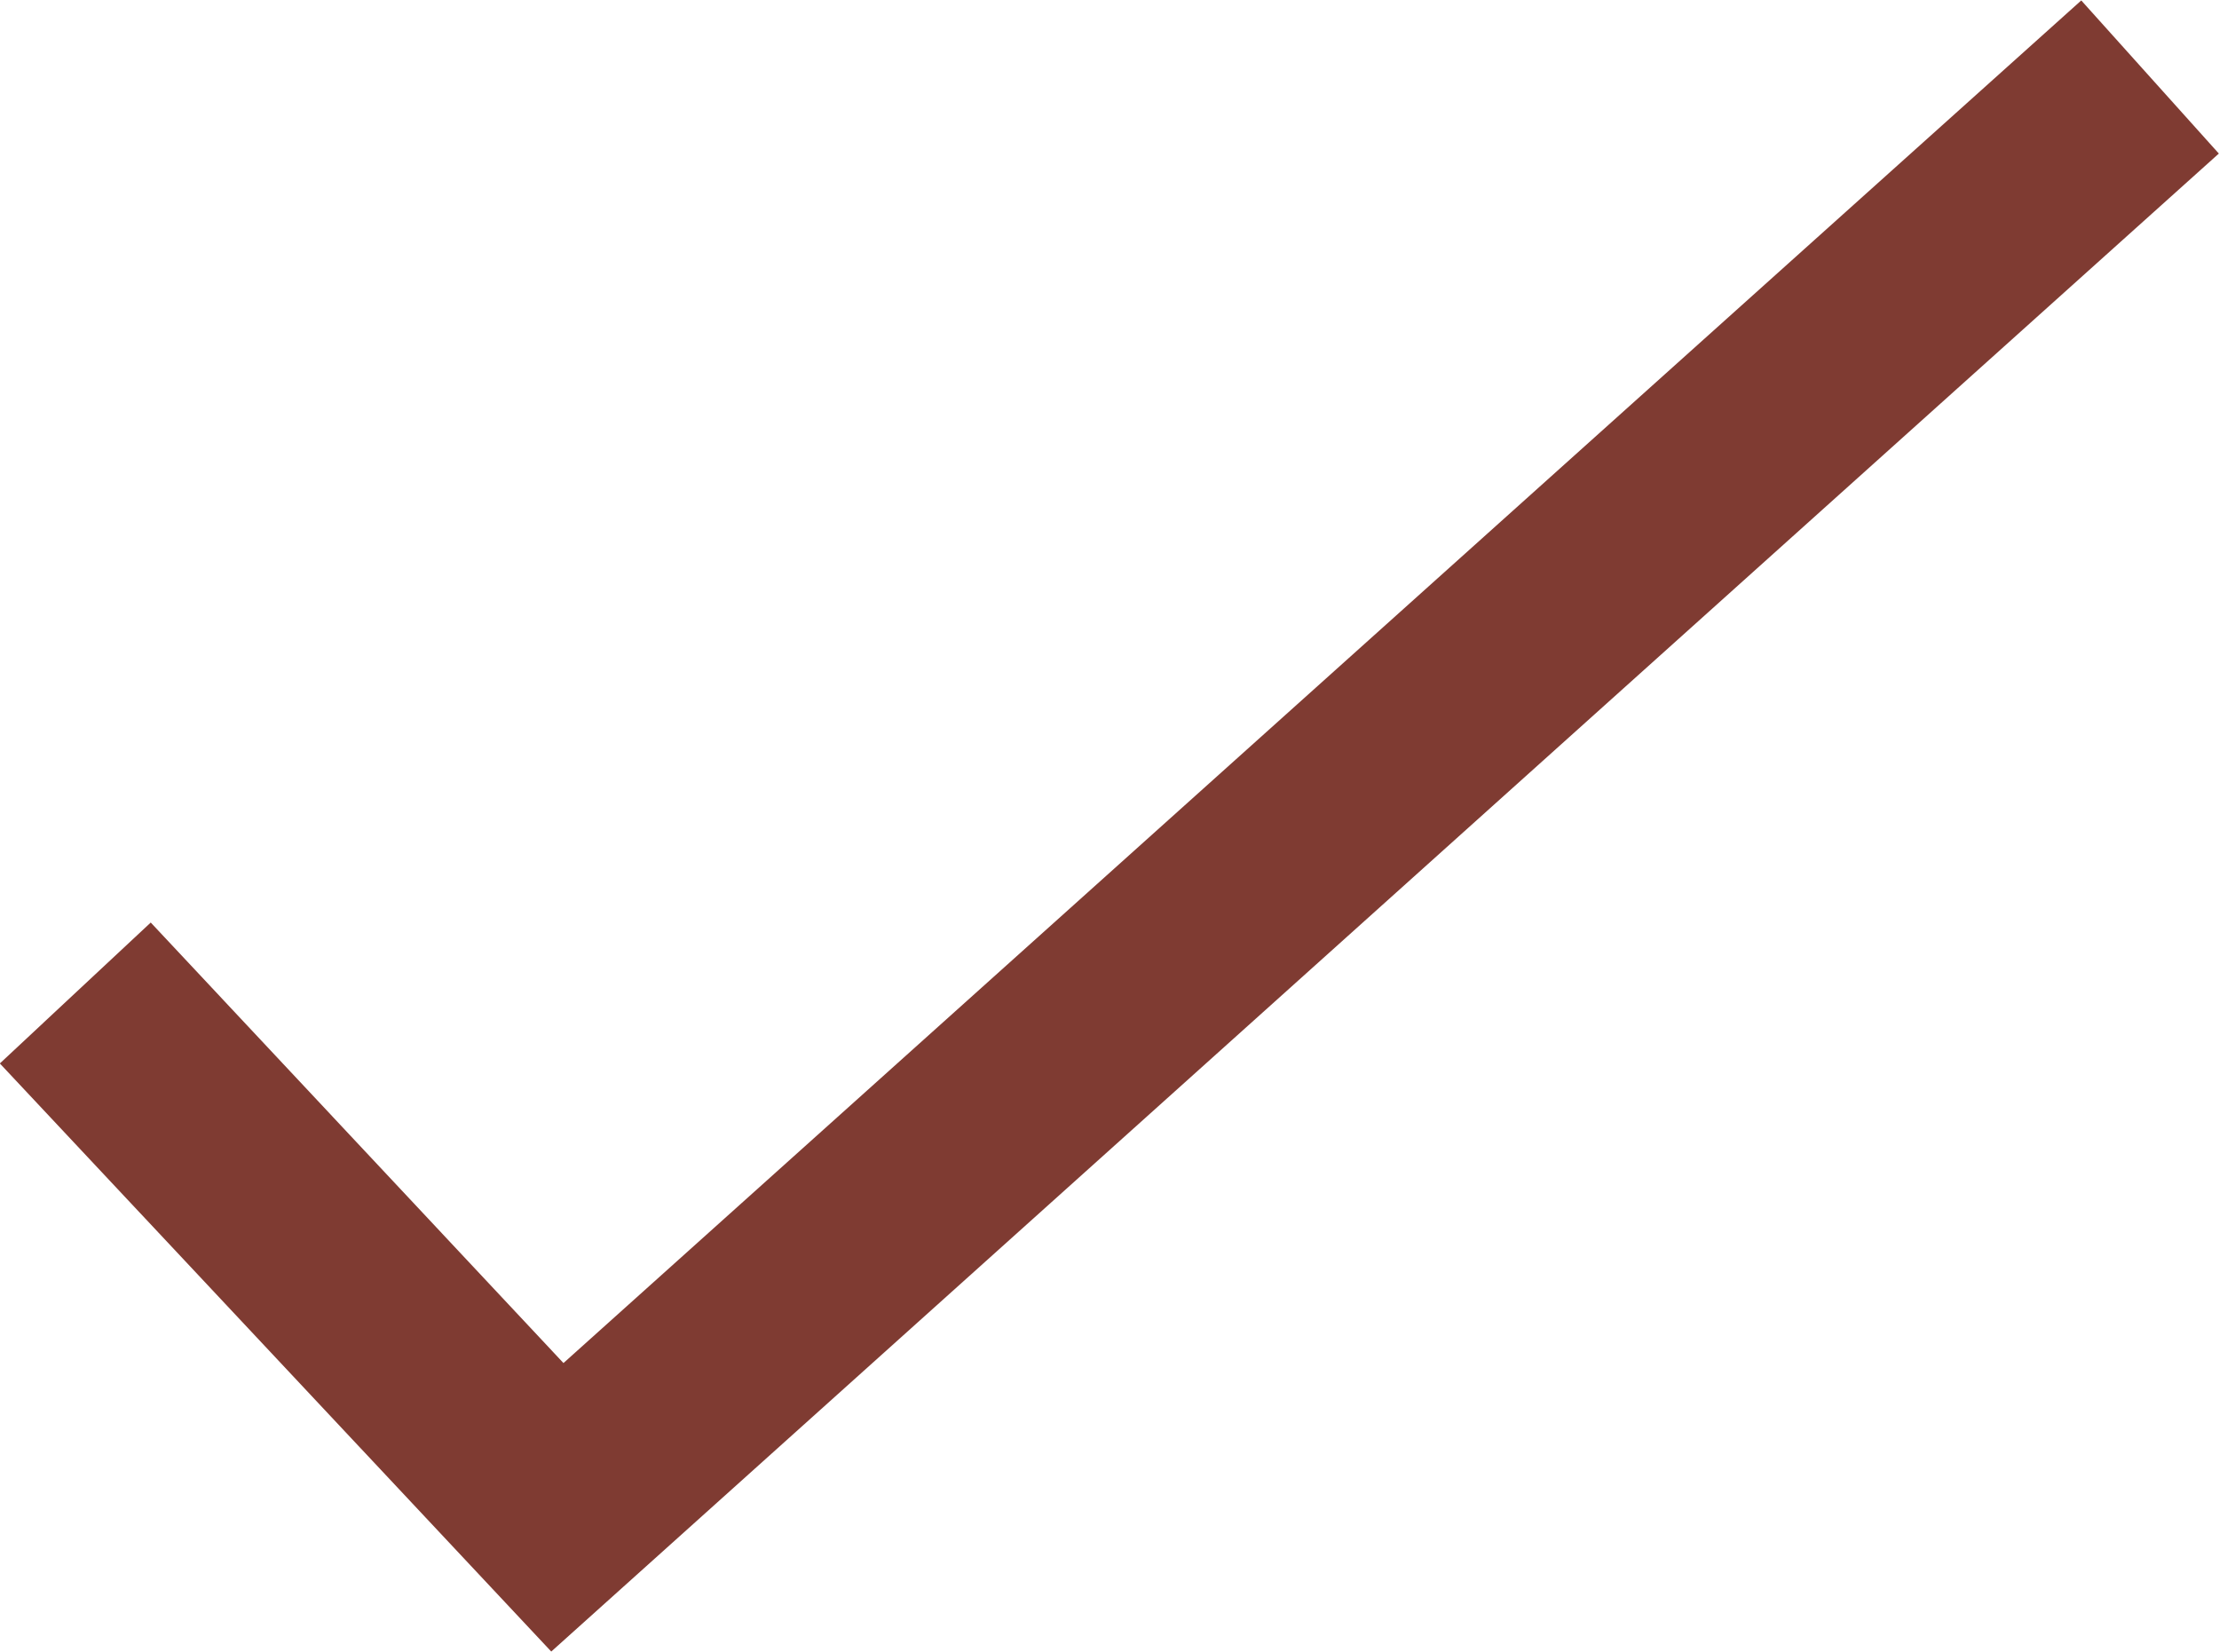
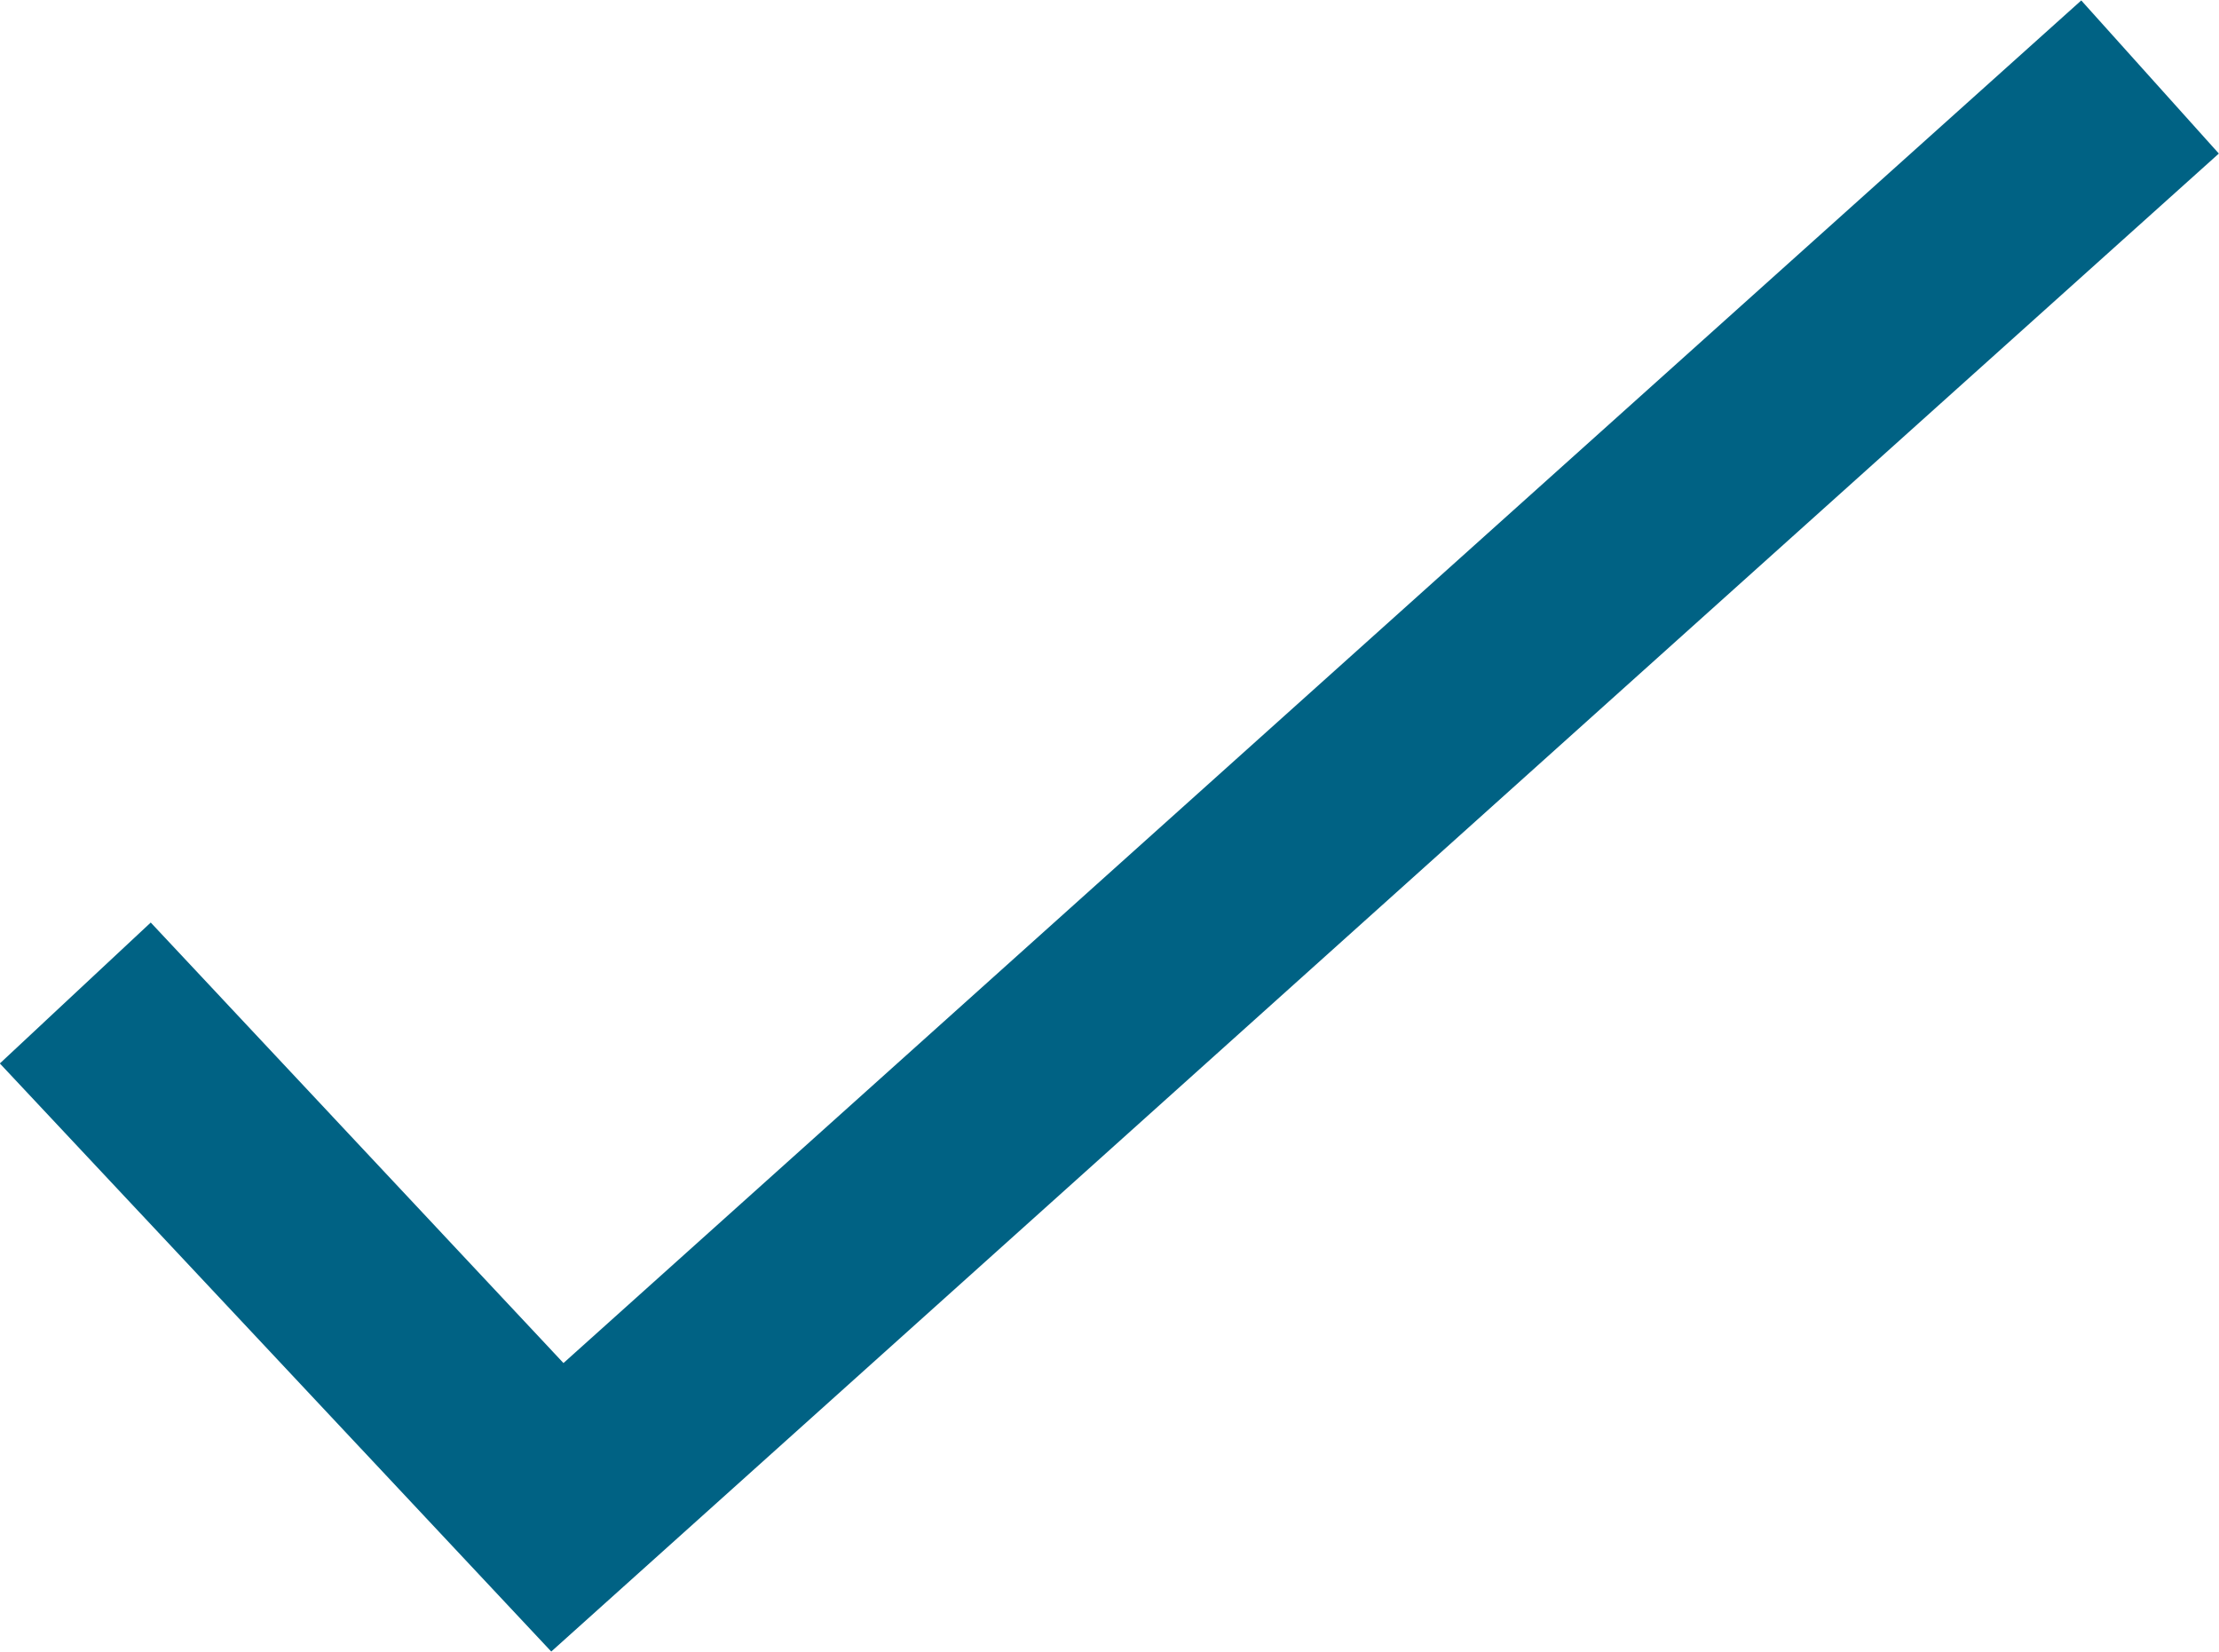
<svg xmlns="http://www.w3.org/2000/svg" version="1.1" id="圖層_1" x="0px" y="0px" viewBox="0 0 200 148.8" style="enable-background:new 0 0 200 148.8;" xml:space="preserve">
  <style type="text/css">
- 	.st0{fill:#7F3B32;}
+ 	.st0{fill:#006284;}
</style>
  <g id="Group_17" transform="translate(-203.614 -3103.761)">
    <path id="Path_17" class="st0" d="M253.3,3252.6l-49.7-53l13.6-12.7l37.2,39.7l136.8-122.8l12.4,13.8L253.3,3252.6z" />
  </g>
</svg>
